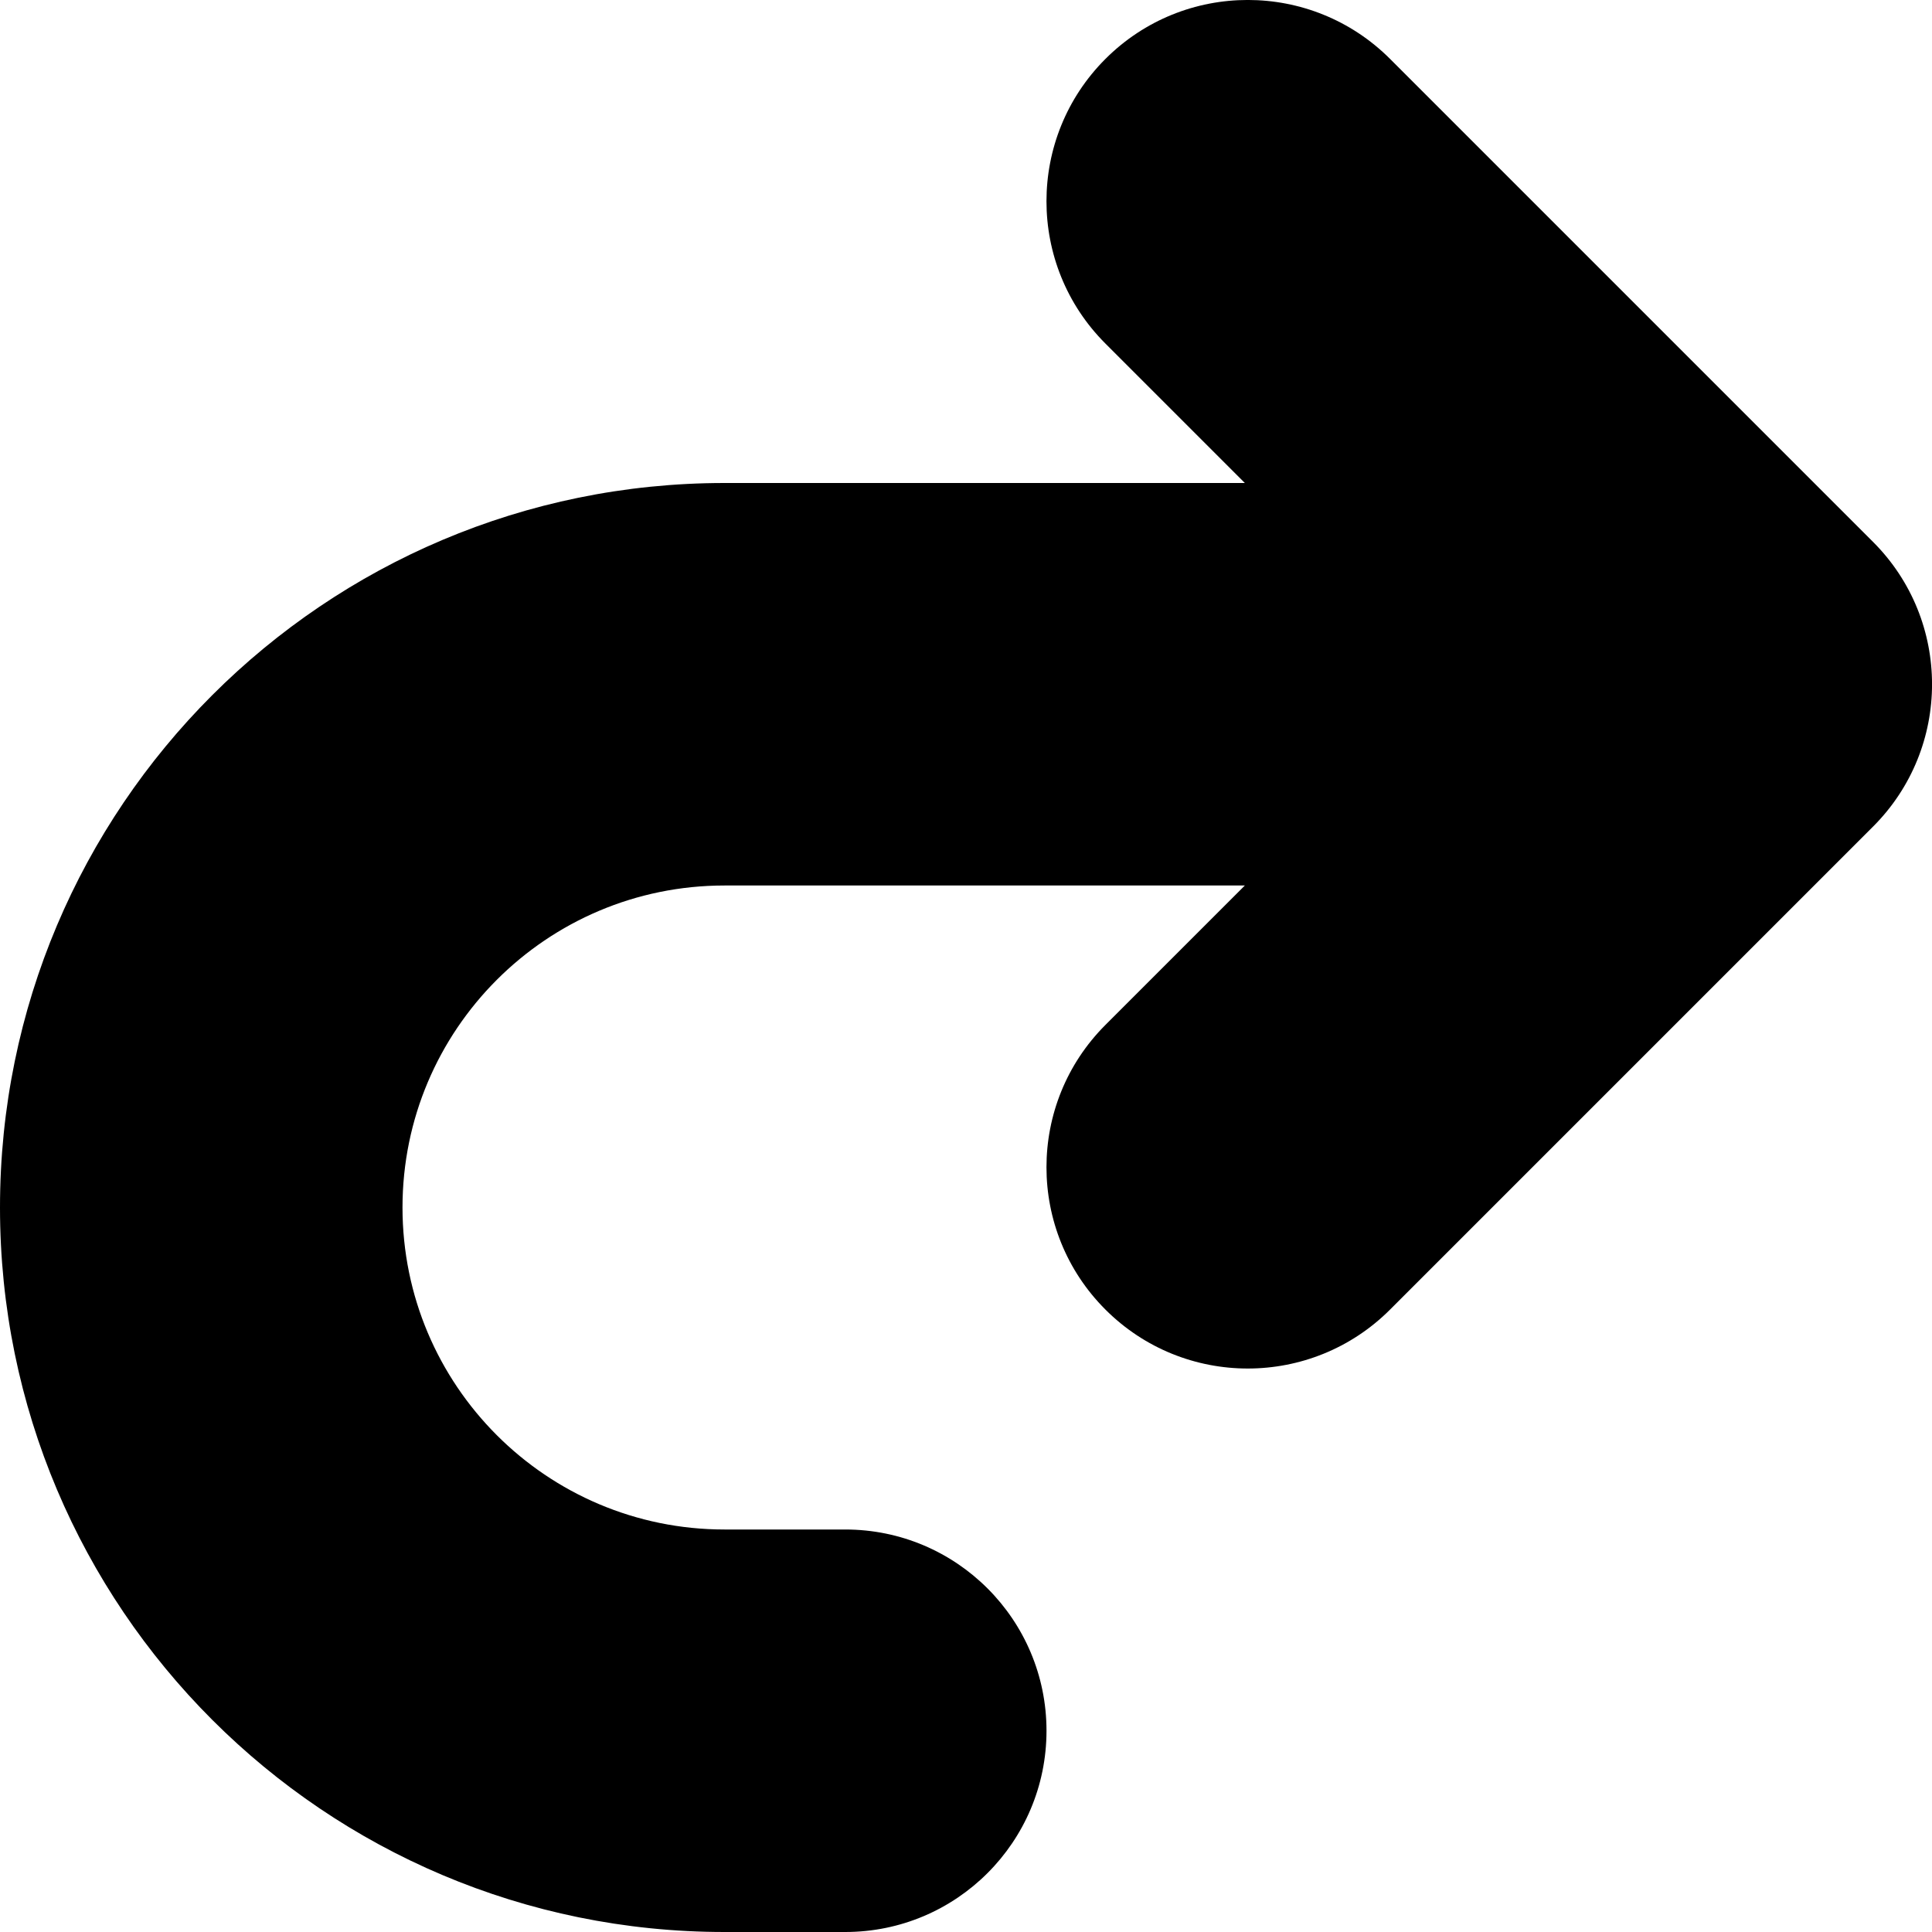
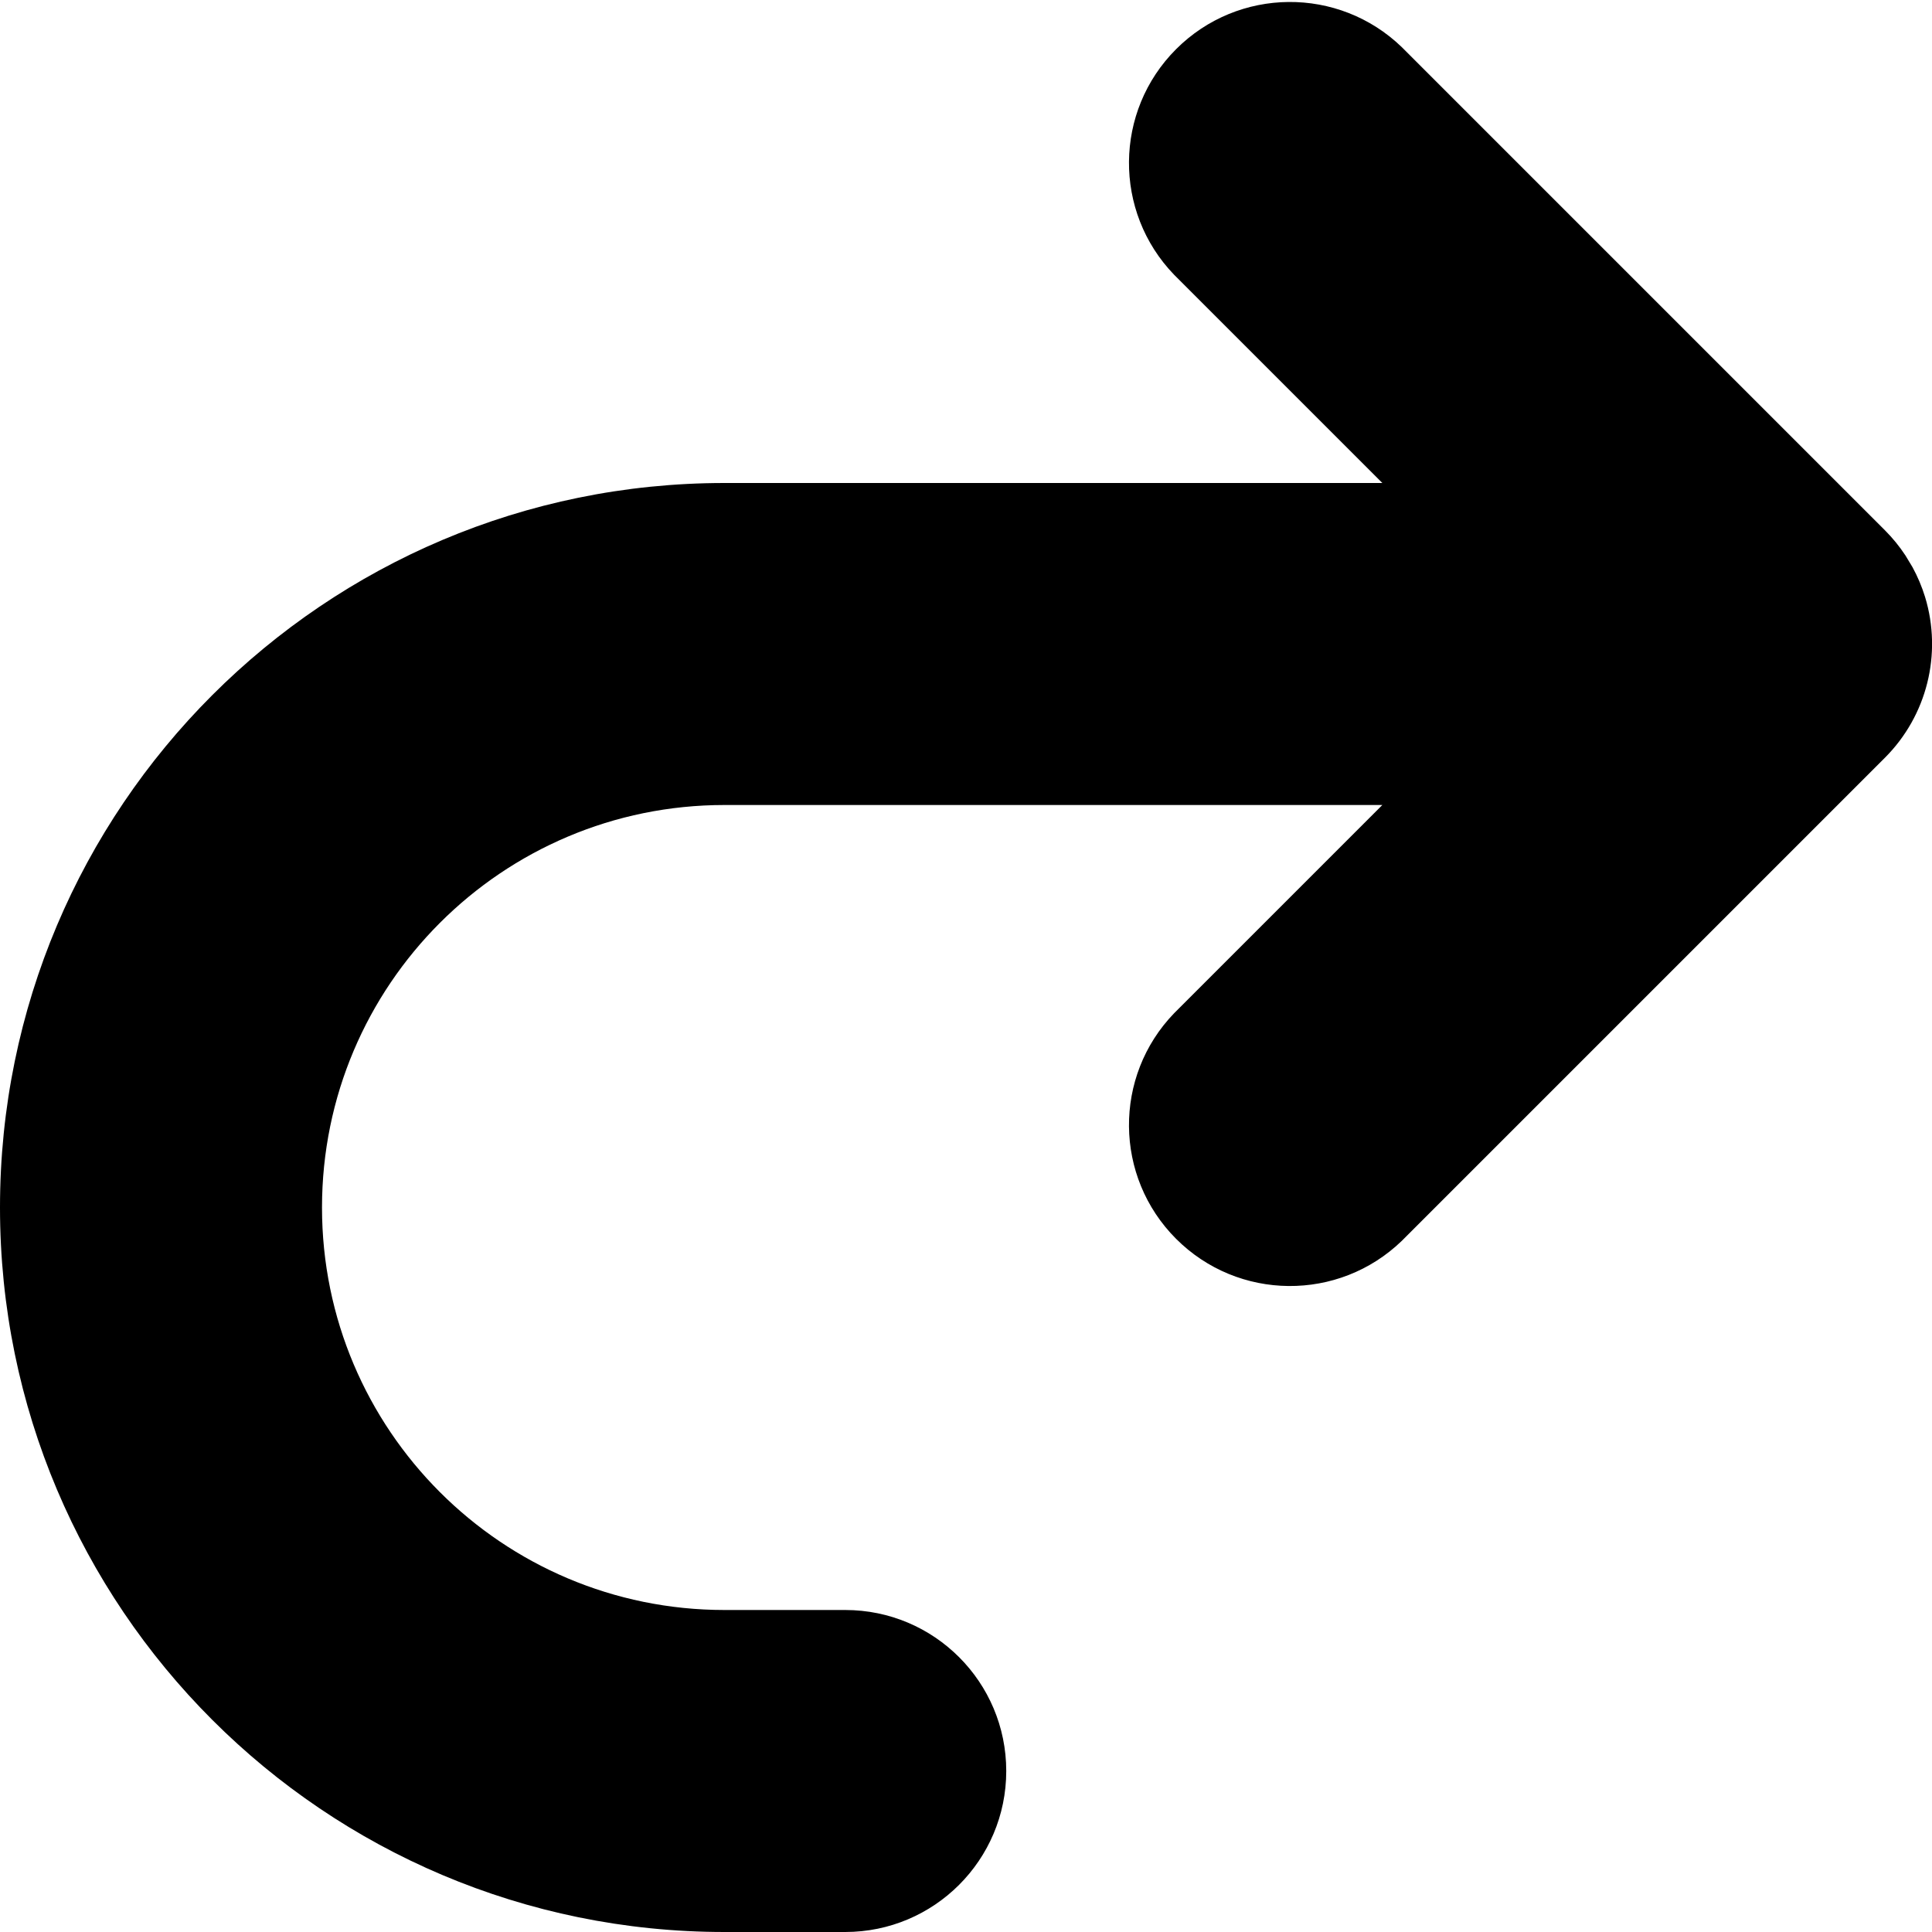
<svg xmlns="http://www.w3.org/2000/svg" width="12" height="12" fill="none" data-fui-icon="true" viewBox="0 0 12 12">
-   <path fill="currentColor" fill-rule="evenodd" d="M4.5 12a4.5 4.5 0 1 1 0-9h3.232l-.866-.866A1.25 1.25 0 1 1 8.634.366l3 3a1.25 1.25 0 0 1 0 1.768l-3 3a1.25 1.25 0 0 1-1.768-1.768l.866-.866H4.5a2 2 0 0 0 0 4h.75a1.25 1.25 0 0 1 0 2.5z" clip-rule="evenodd" />
+   <path fill="currentColor" fill-rule="evenodd" d="M4.5 12a4.5 4.5 0 0 1 0-9h4.086L7.293 1.707A1 1 0 0 1 8.707.293l3 3a1 1 0 0 1 .128.157l.044.073q.048.088.078.185a1 1 0 0 1-.25.999l-3 3a1 1 0 0 1-1.414-1.414L8.586 5H4.5a2.5 2.5 0 0 0 0 5h.75a1 1 0 0 1 0 2z" clip-rule="evenodd" />
</svg>
